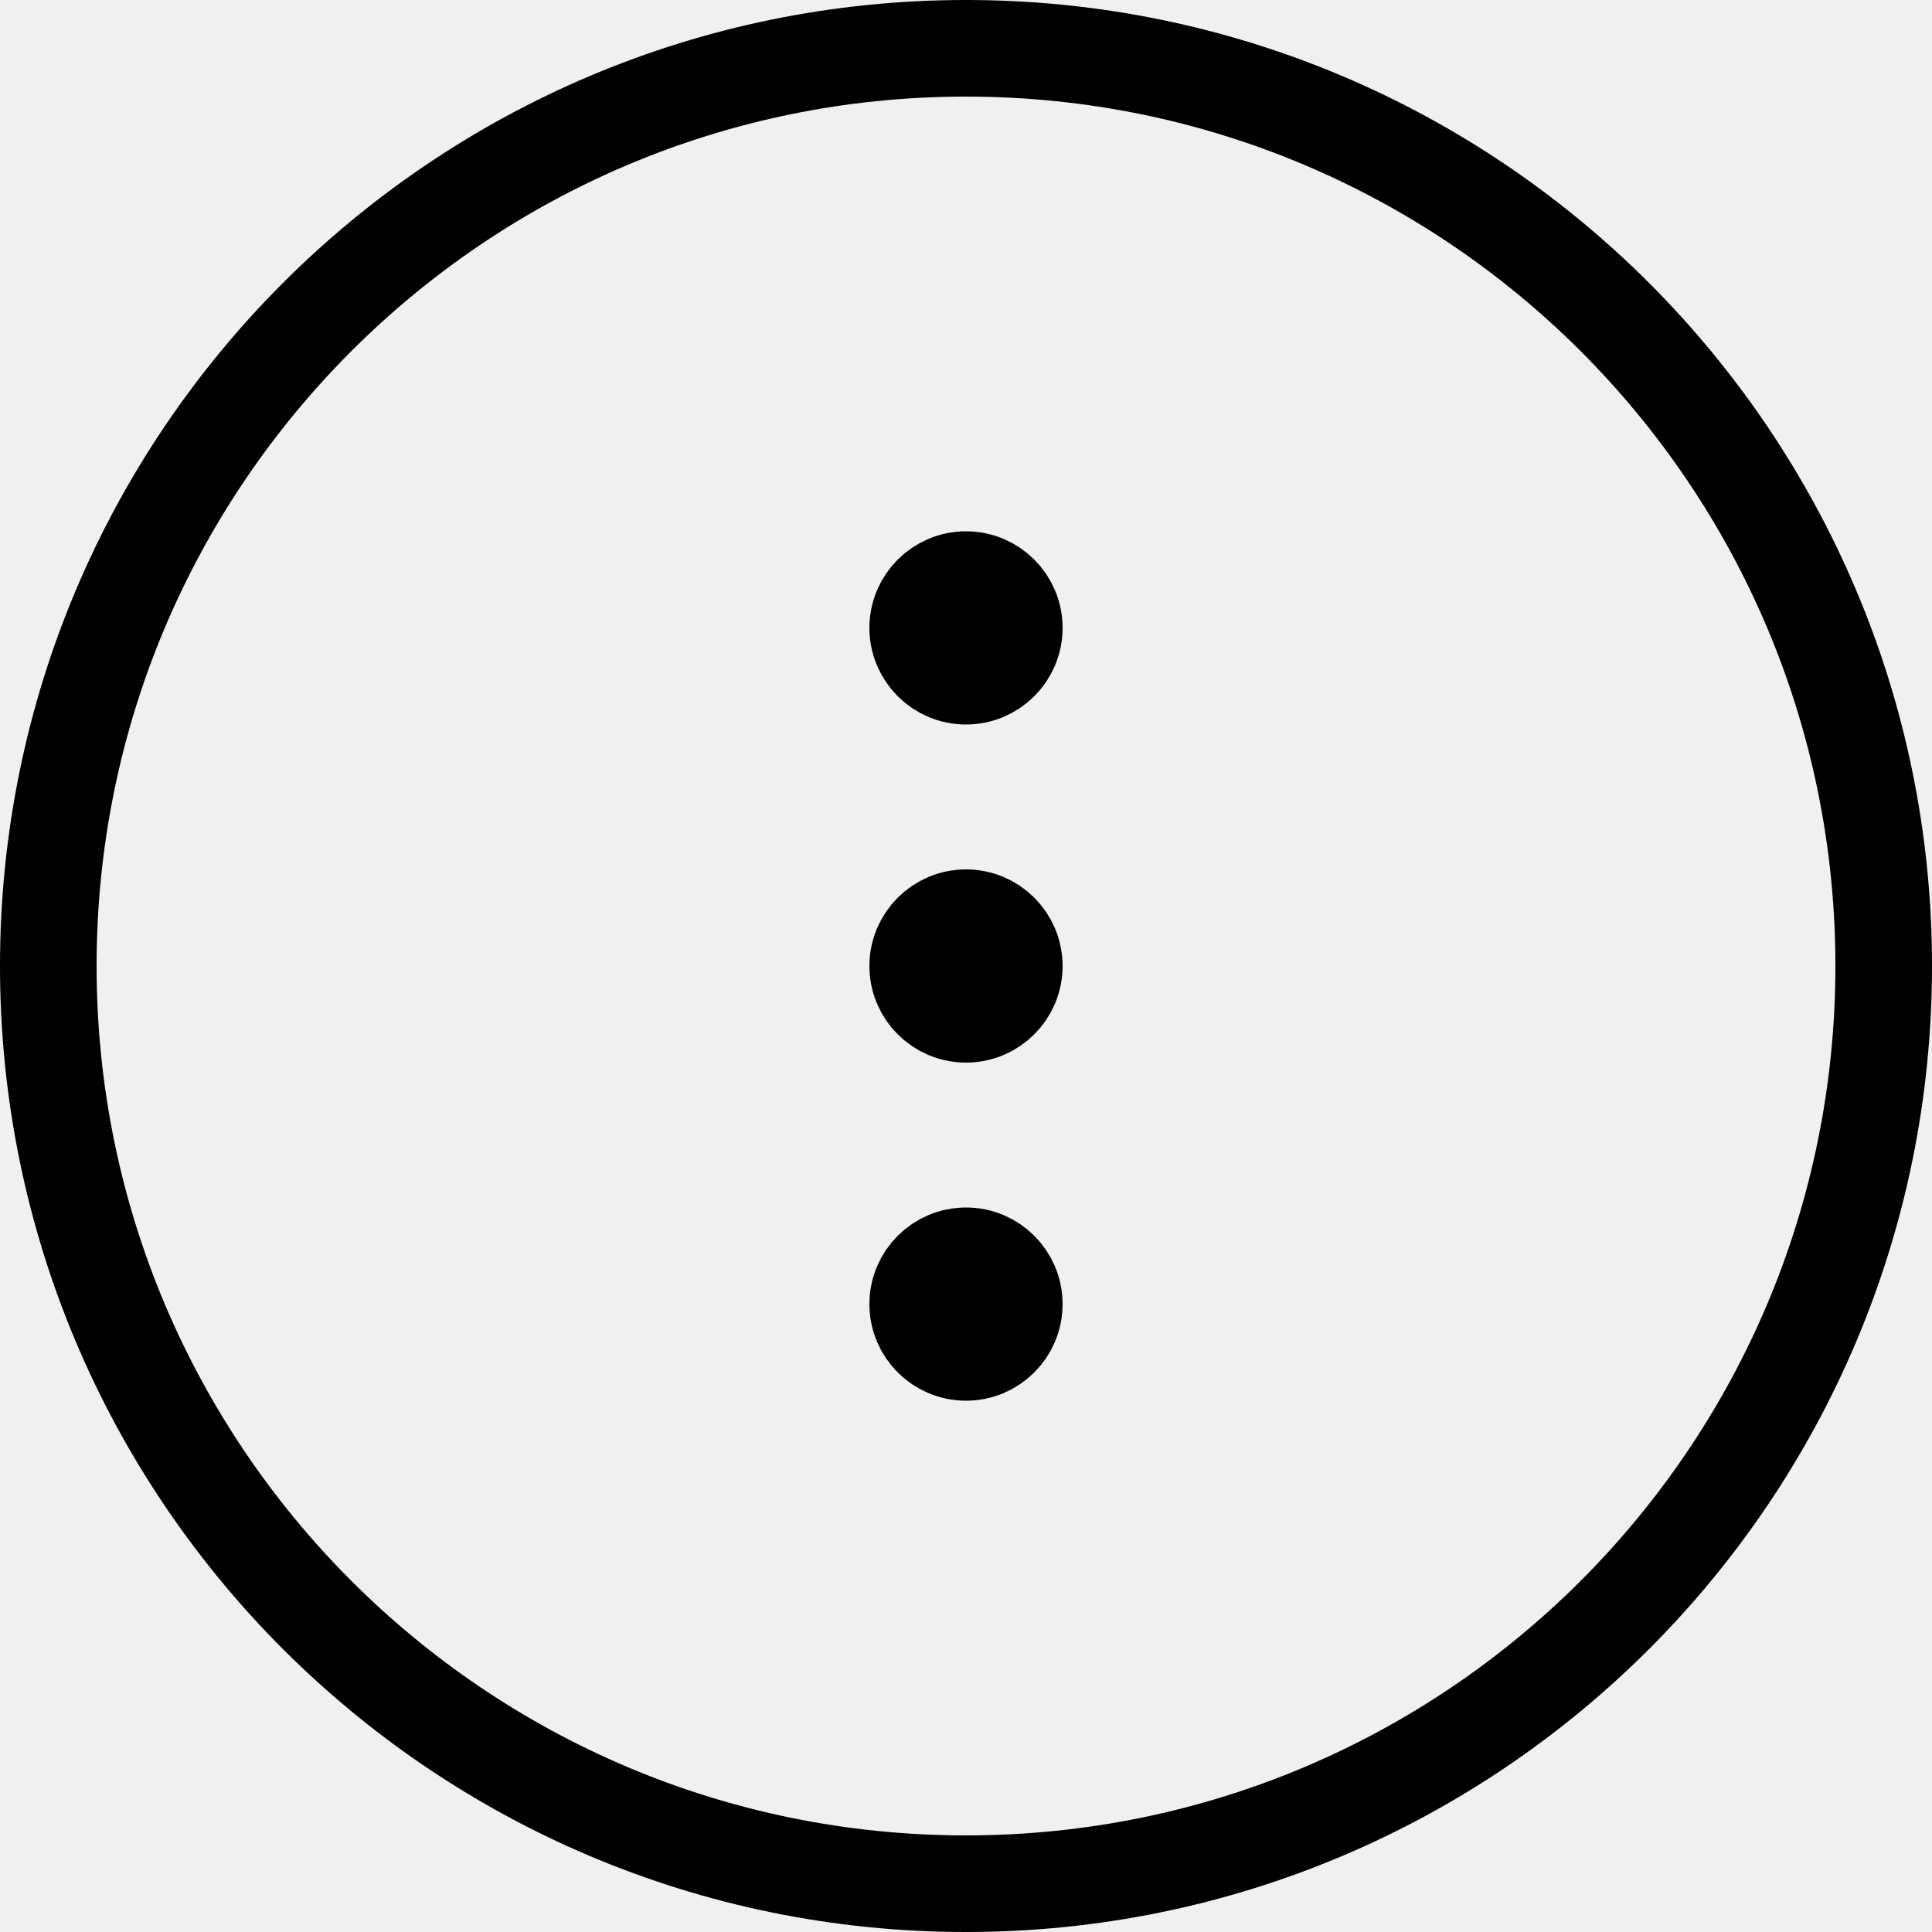
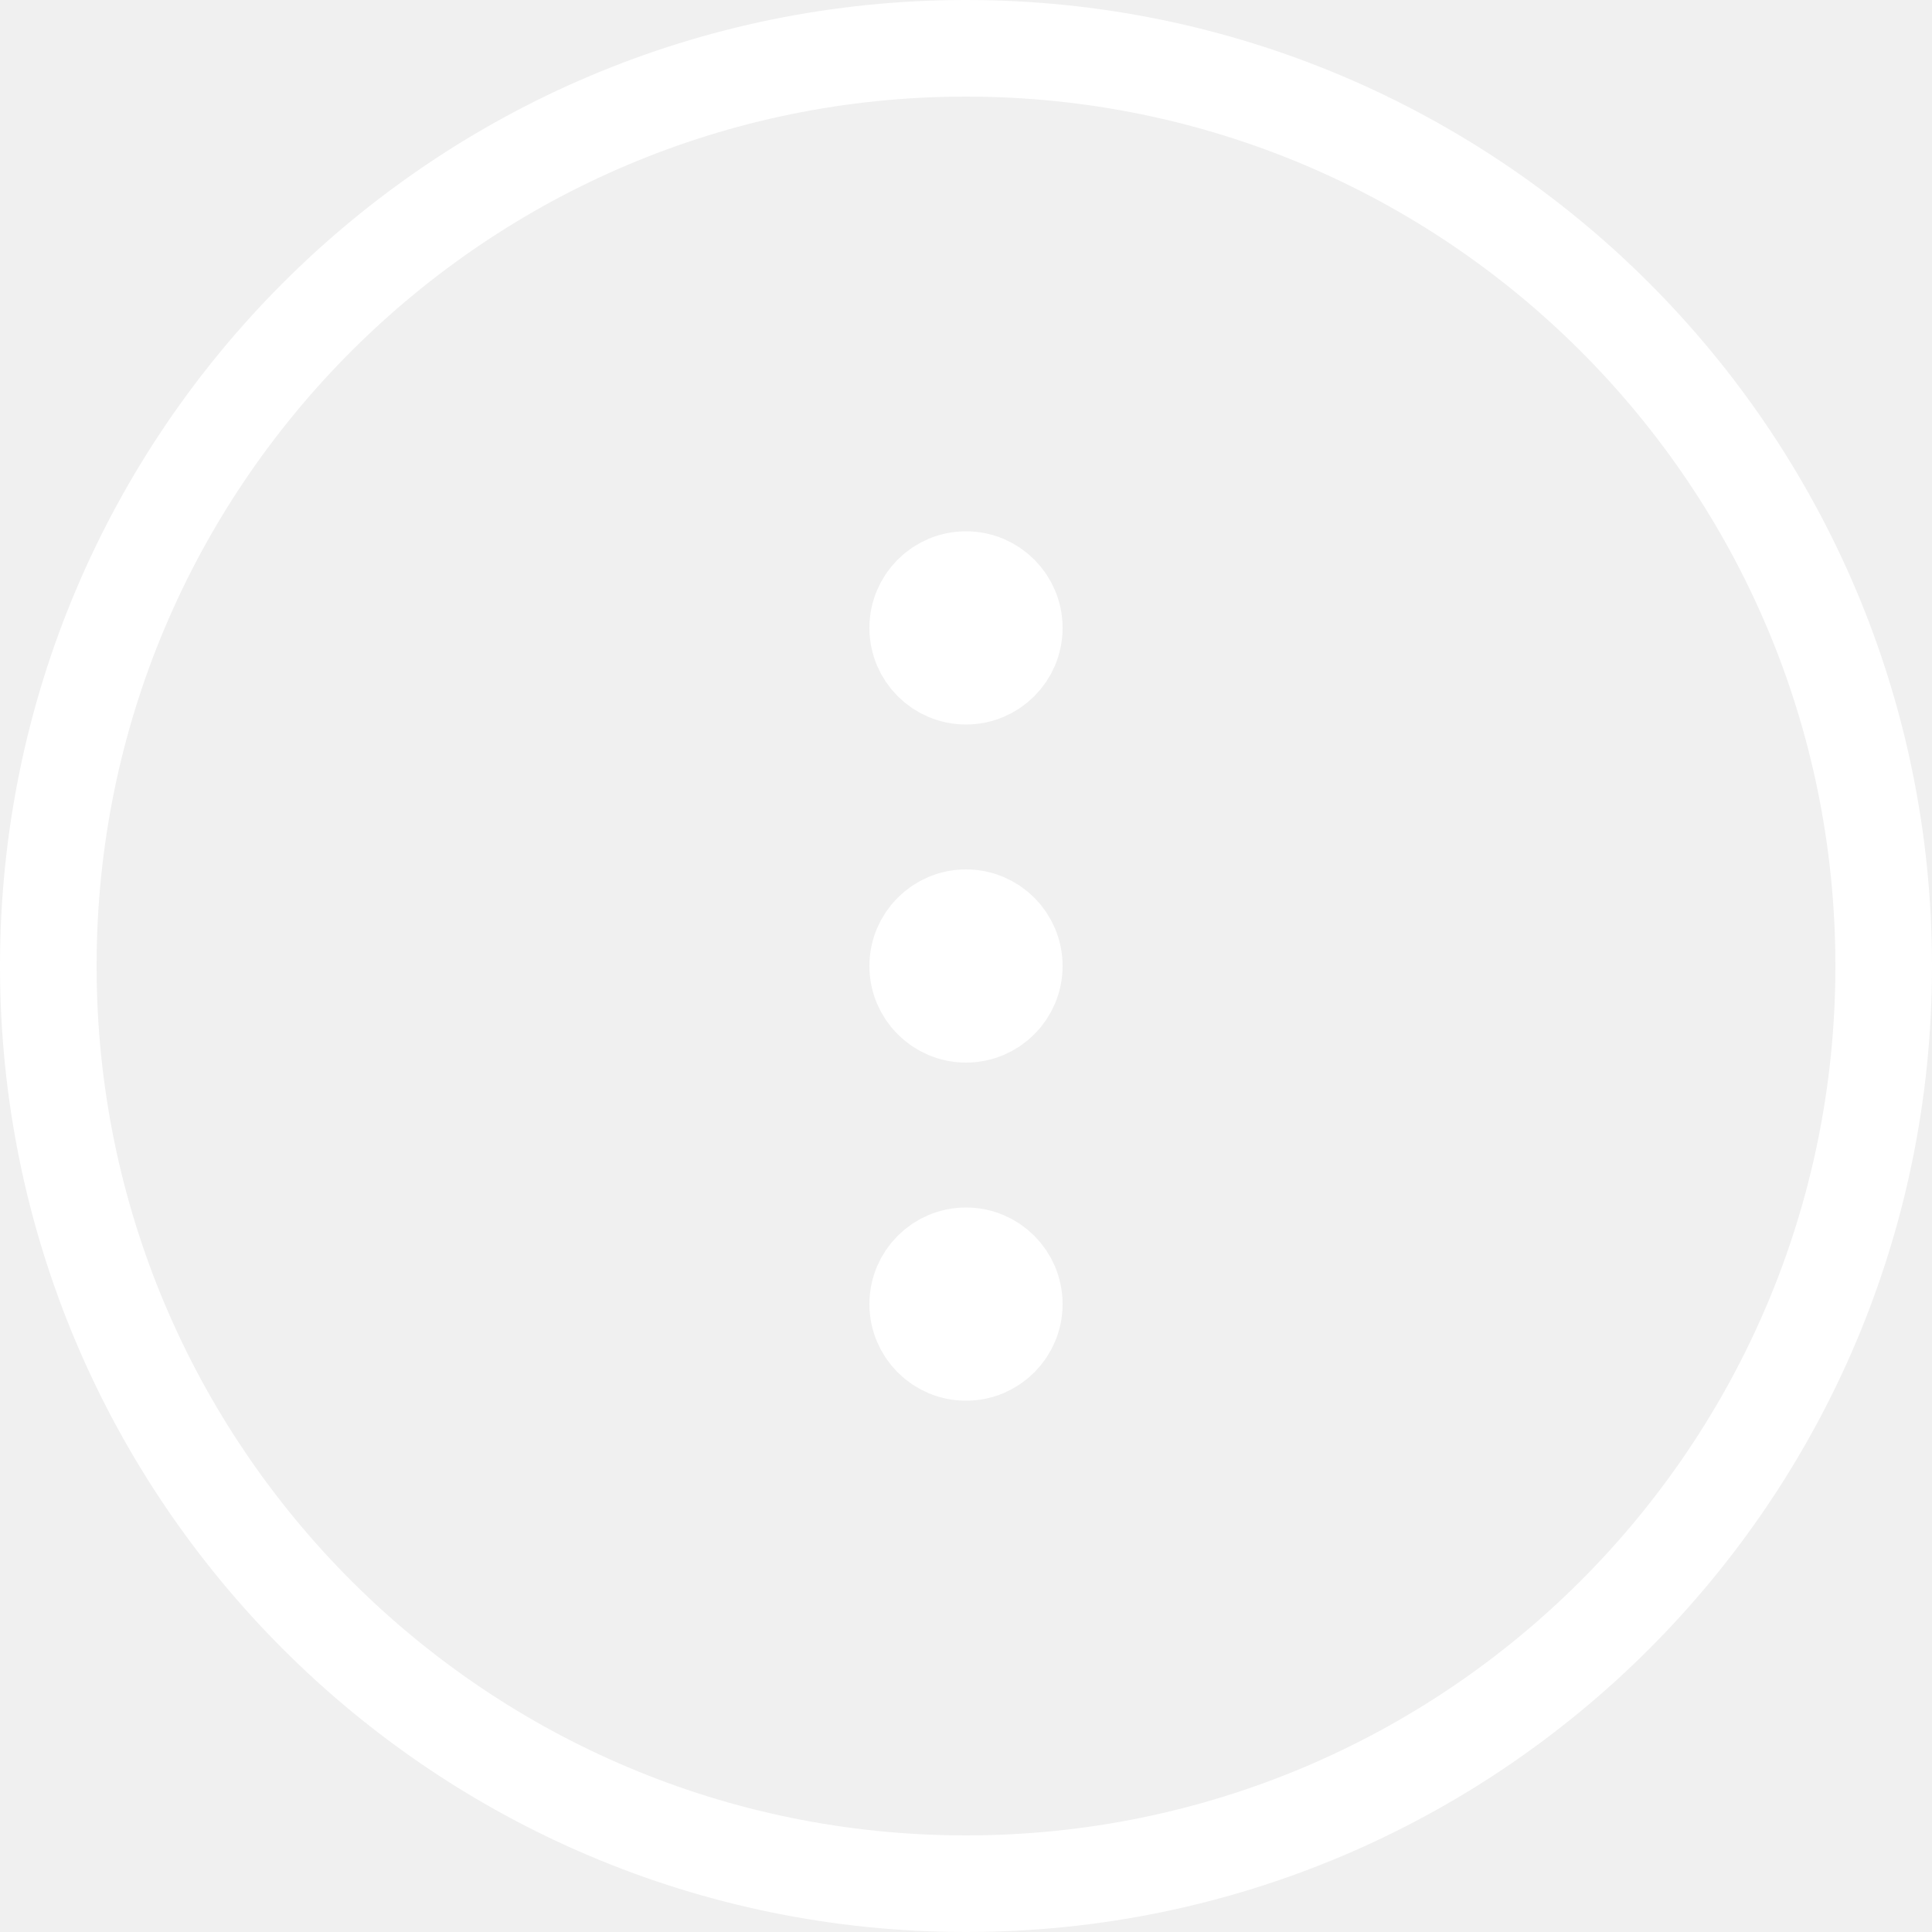
<svg xmlns="http://www.w3.org/2000/svg" width="40" height="40" viewBox="0 0 40 40" fill="none">
-   <circle cx="20" cy="20" r="19" stroke="black" stroke-width="2" />
-   <path d="M20 21C20.552 21 21 20.552 21 20C21 19.448 20.552 19 20 19C19.448 19 19 19.448 19 20C19 20.552 19.448 21 20 21Z" stroke="black" stroke-width="2" stroke-linecap="round" stroke-linejoin="round" />
-   <path d="M20 14C20.552 14 21 13.552 21 13C21 12.448 20.552 12 20 12C19.448 12 19 12.448 19 13C19 13.552 19.448 14 20 14Z" stroke="black" stroke-width="2" stroke-linecap="round" stroke-linejoin="round" />
-   <path d="M20 28C20.552 28 21 27.552 21 27C21 26.448 20.552 26 20 26C19.448 26 19 26.448 19 27C19 27.552 19.448 28 20 28Z" stroke="black" stroke-width="2" stroke-linecap="round" stroke-linejoin="round" />
+   <circle cx="20" cy="20" r="19" stroke="white" stroke-width="2" />
+   <path d="M20 21C20.552 21 21 20.552 21 20C21 19.448 20.552 19 20 19C19.448 19 19 19.448 19 20C19 20.552 19.448 21 20 21Z" stroke="white" stroke-width="2" stroke-linecap="round" stroke-linejoin="round" />
+   <path d="M20 14C20.552 14 21 13.552 21 13C21 12.448 20.552 12 20 12C19.448 12 19 12.448 19 13C19 13.552 19.448 14 20 14Z" stroke="white" stroke-width="2" stroke-linecap="round" stroke-linejoin="round" />
+   <path d="M20 28C20.552 28 21 27.552 21 27C21 26.448 20.552 26 20 26C19.448 26 19 26.448 19 27C19 27.552 19.448 28 20 28Z" stroke="white" stroke-width="2" stroke-linecap="round" stroke-linejoin="round" />
</svg>
